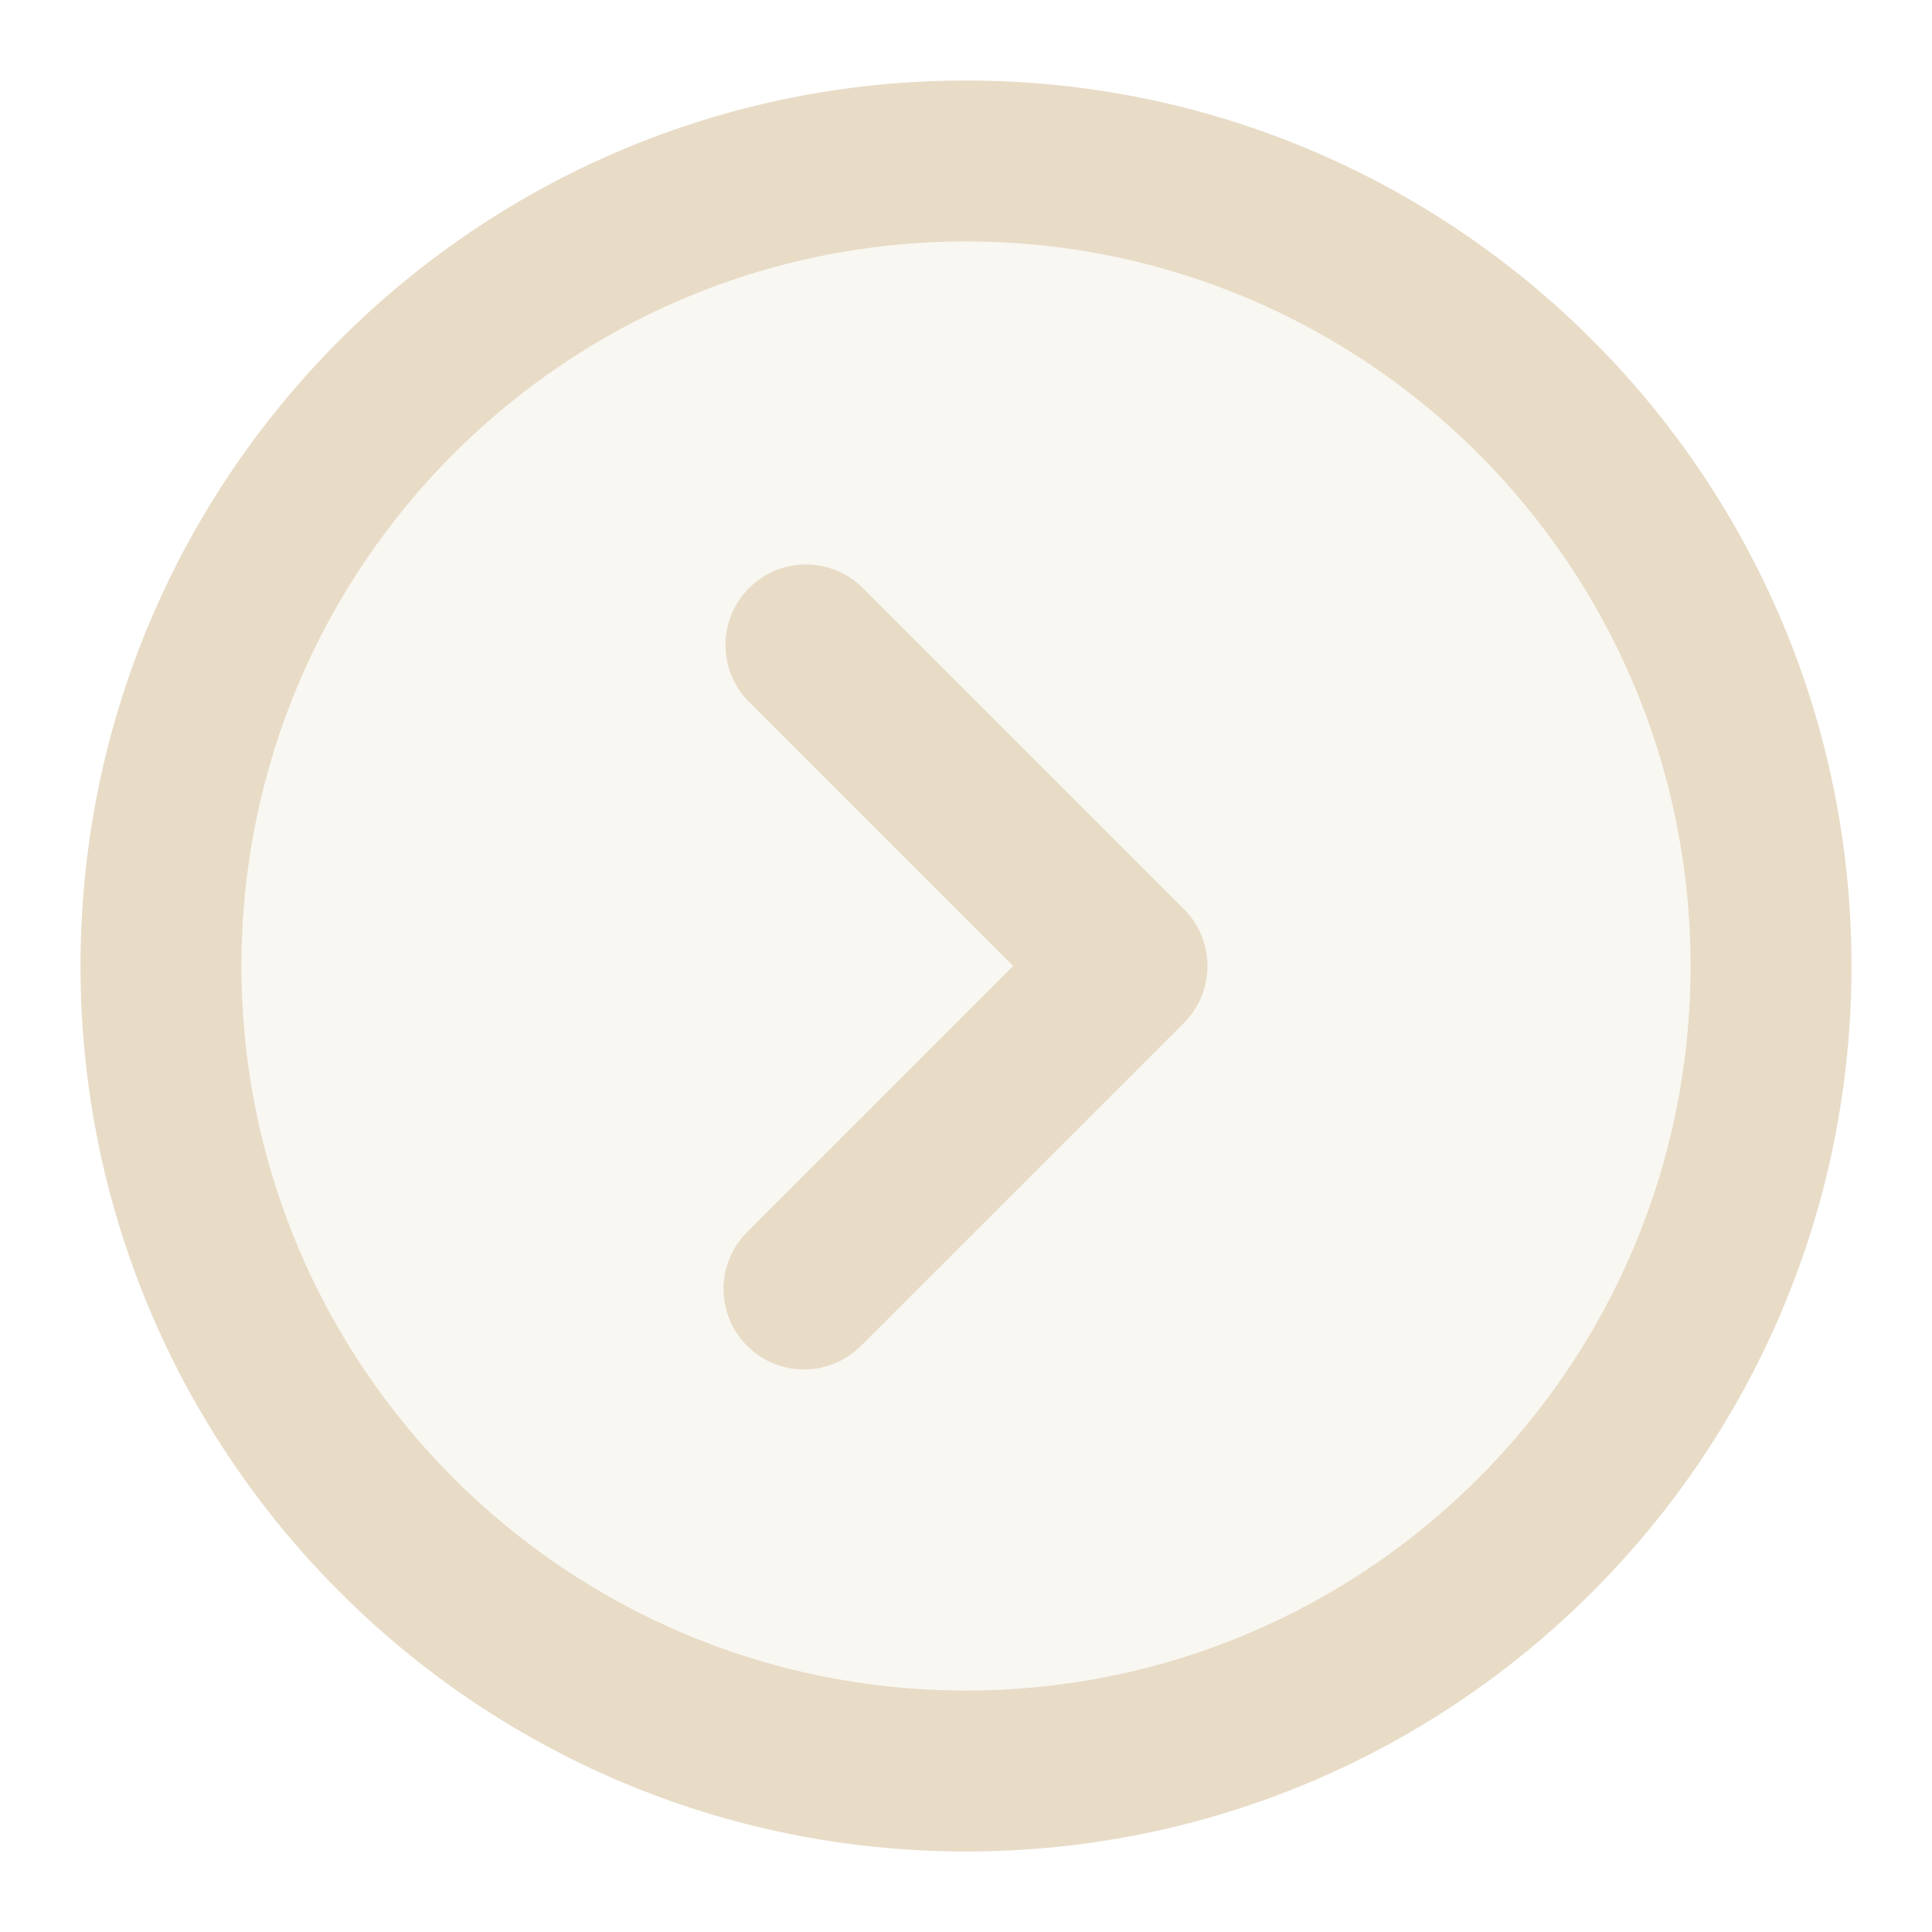
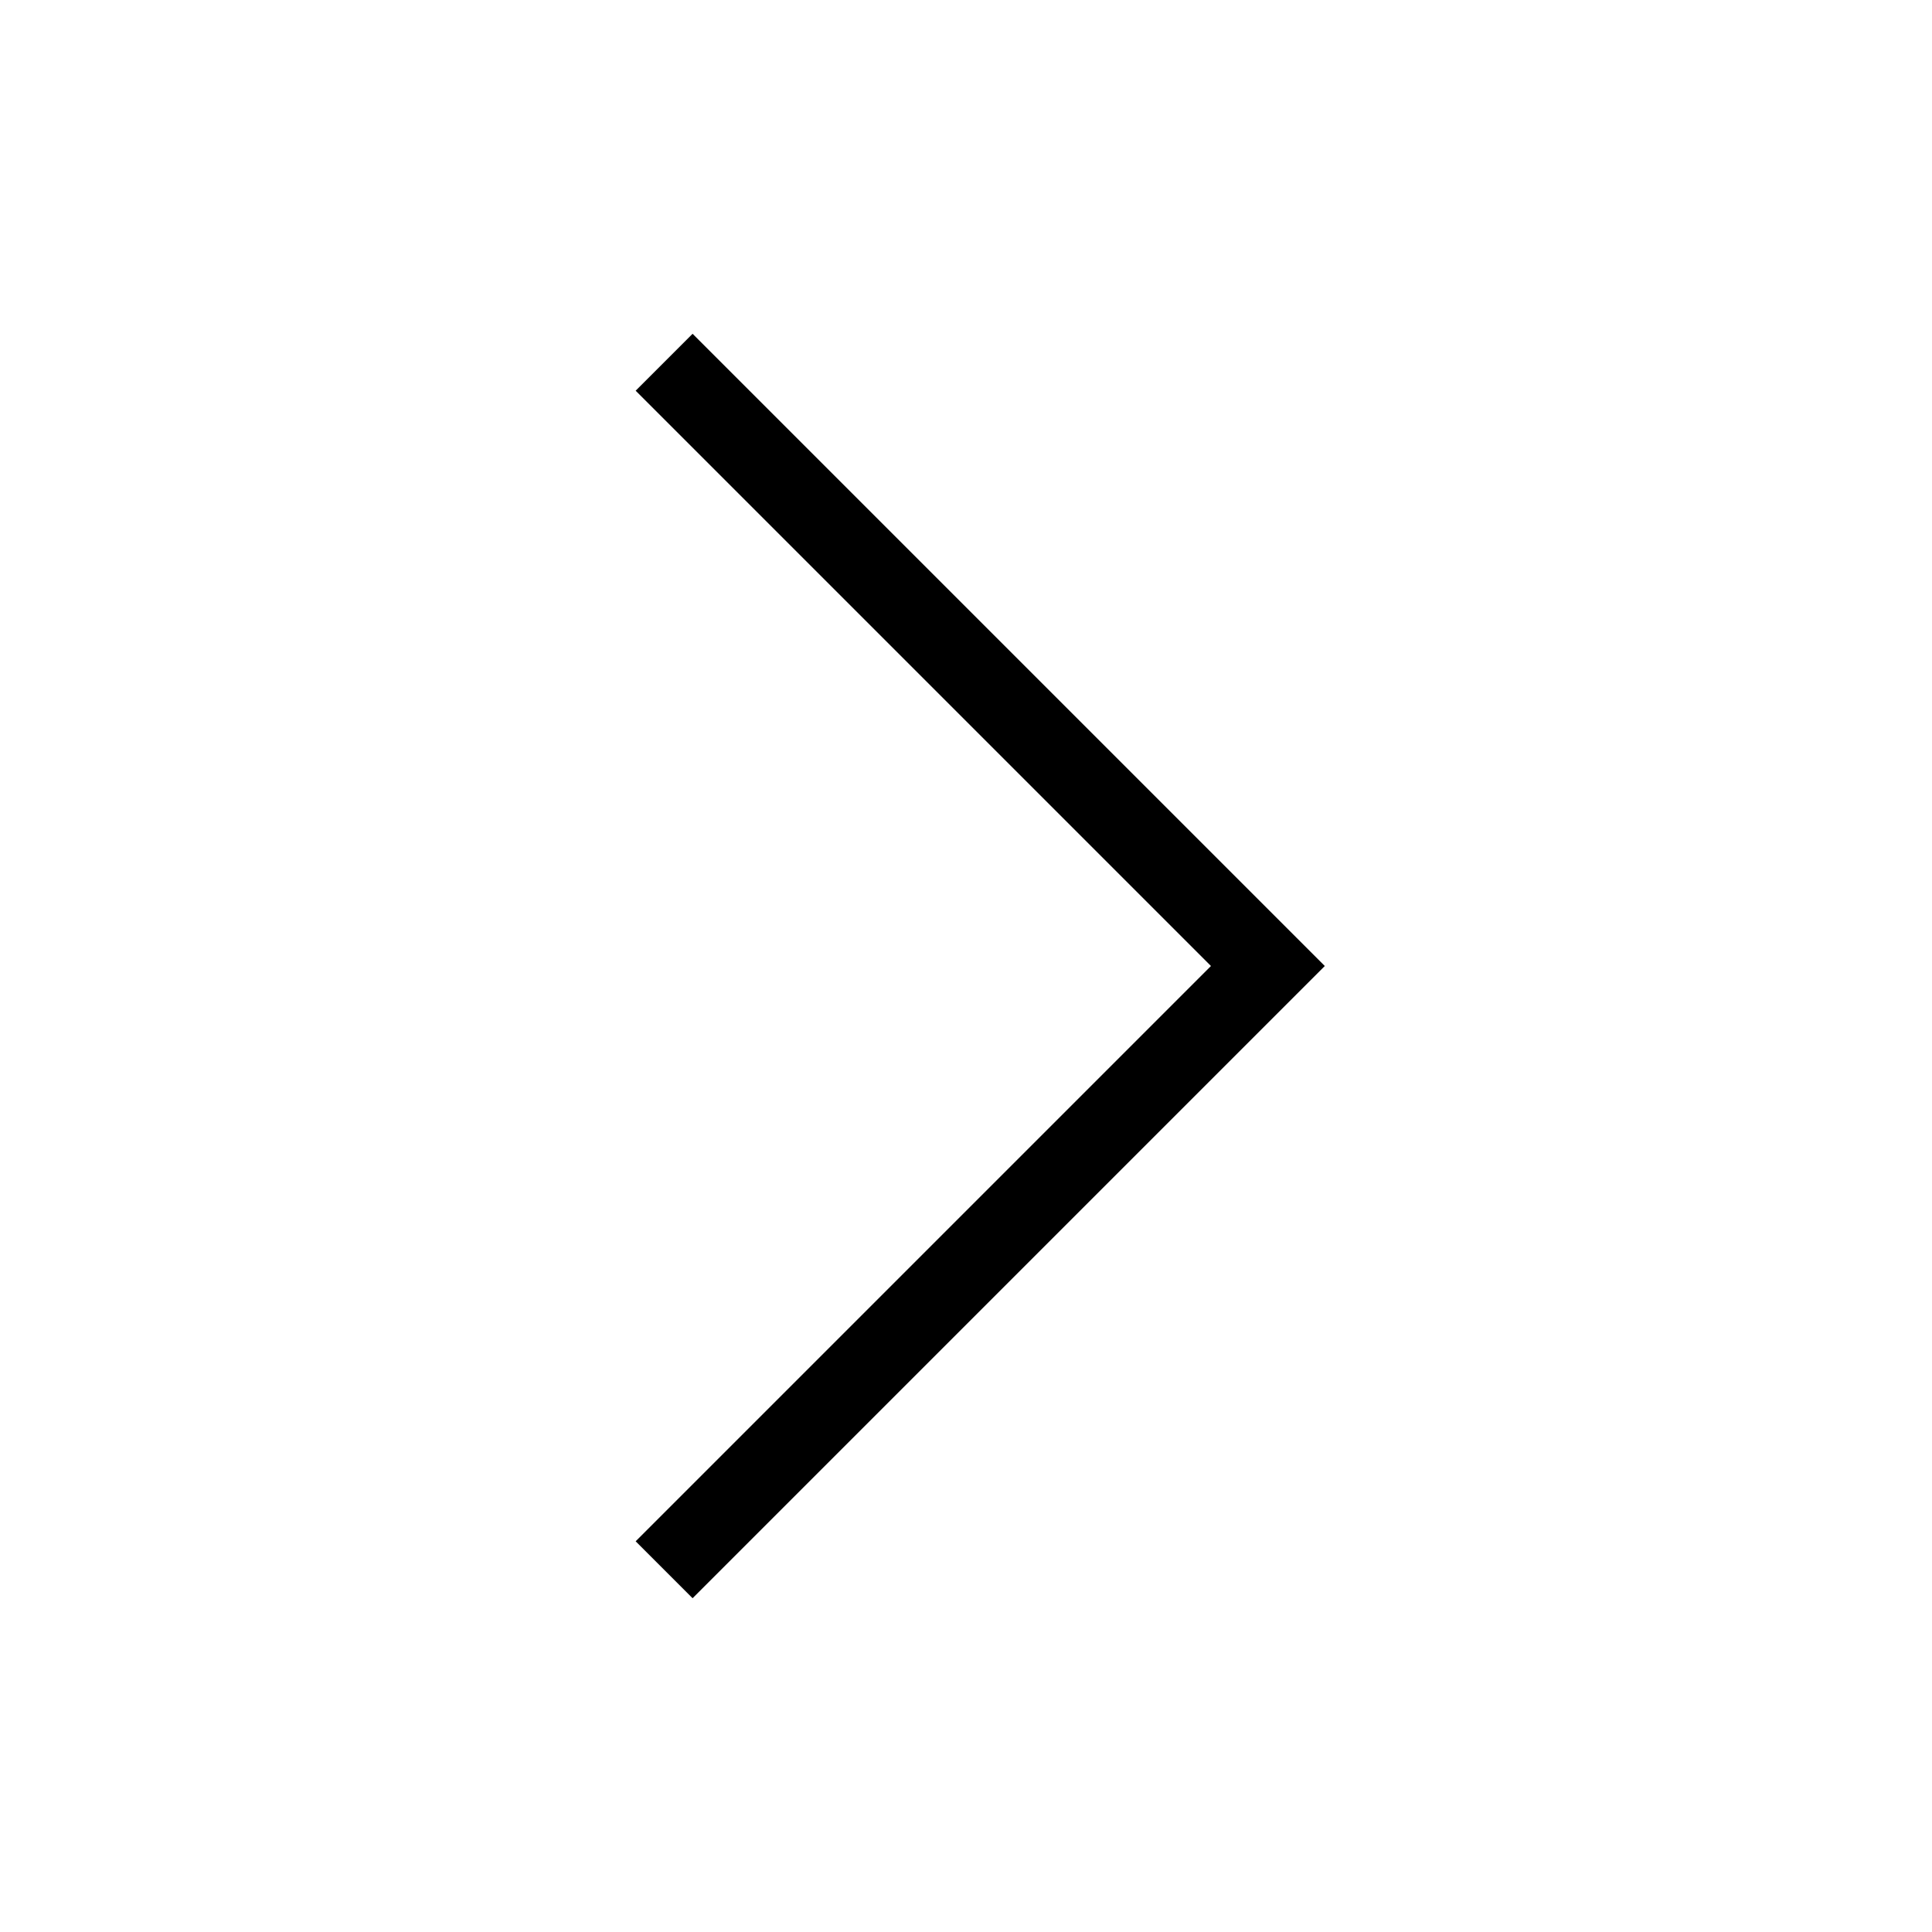
- <svg xmlns="http://www.w3.org/2000/svg" width="24" height="24" id="chevron-right">
-   <g fill="none" fill-rule="evenodd">
-     <path d="M0 0h24v24H0z" />
-     <g fill="#E8DCC7" transform="translate(1 1)">
-       <circle cx="11" cy="11" r="9" fill-opacity=".24" />
-       <path fill-rule="nonzero" d="M8.293 7.707a1 1 0 0 1 1.414-1.414l4 4a1 1 0 0 1 0 1.414l-4 4a1 1 0 1 1-1.414-1.414L11.586 11 8.293 7.707ZM11 22C4.925 22 0 17.075 0 11S4.925 0 11 0s11 4.925 11 11-4.925 11-11 11Zm0-2a9 9 0 1 0 0-18 9 9 0 0 0 0 18Z" />
-     </g>
-   </g>
+ <svg xmlns="http://www.w3.org/2000/svg" fill="none" viewBox="0 0 24 24" strokeWidth="1.5" stroke="currentColor" class="w-6 h-6">
+   <path strokeLinecap="round" strokeLinejoin="round" d="m8.25 4.5 7.5 7.5-7.5 7.5" />
</svg>
